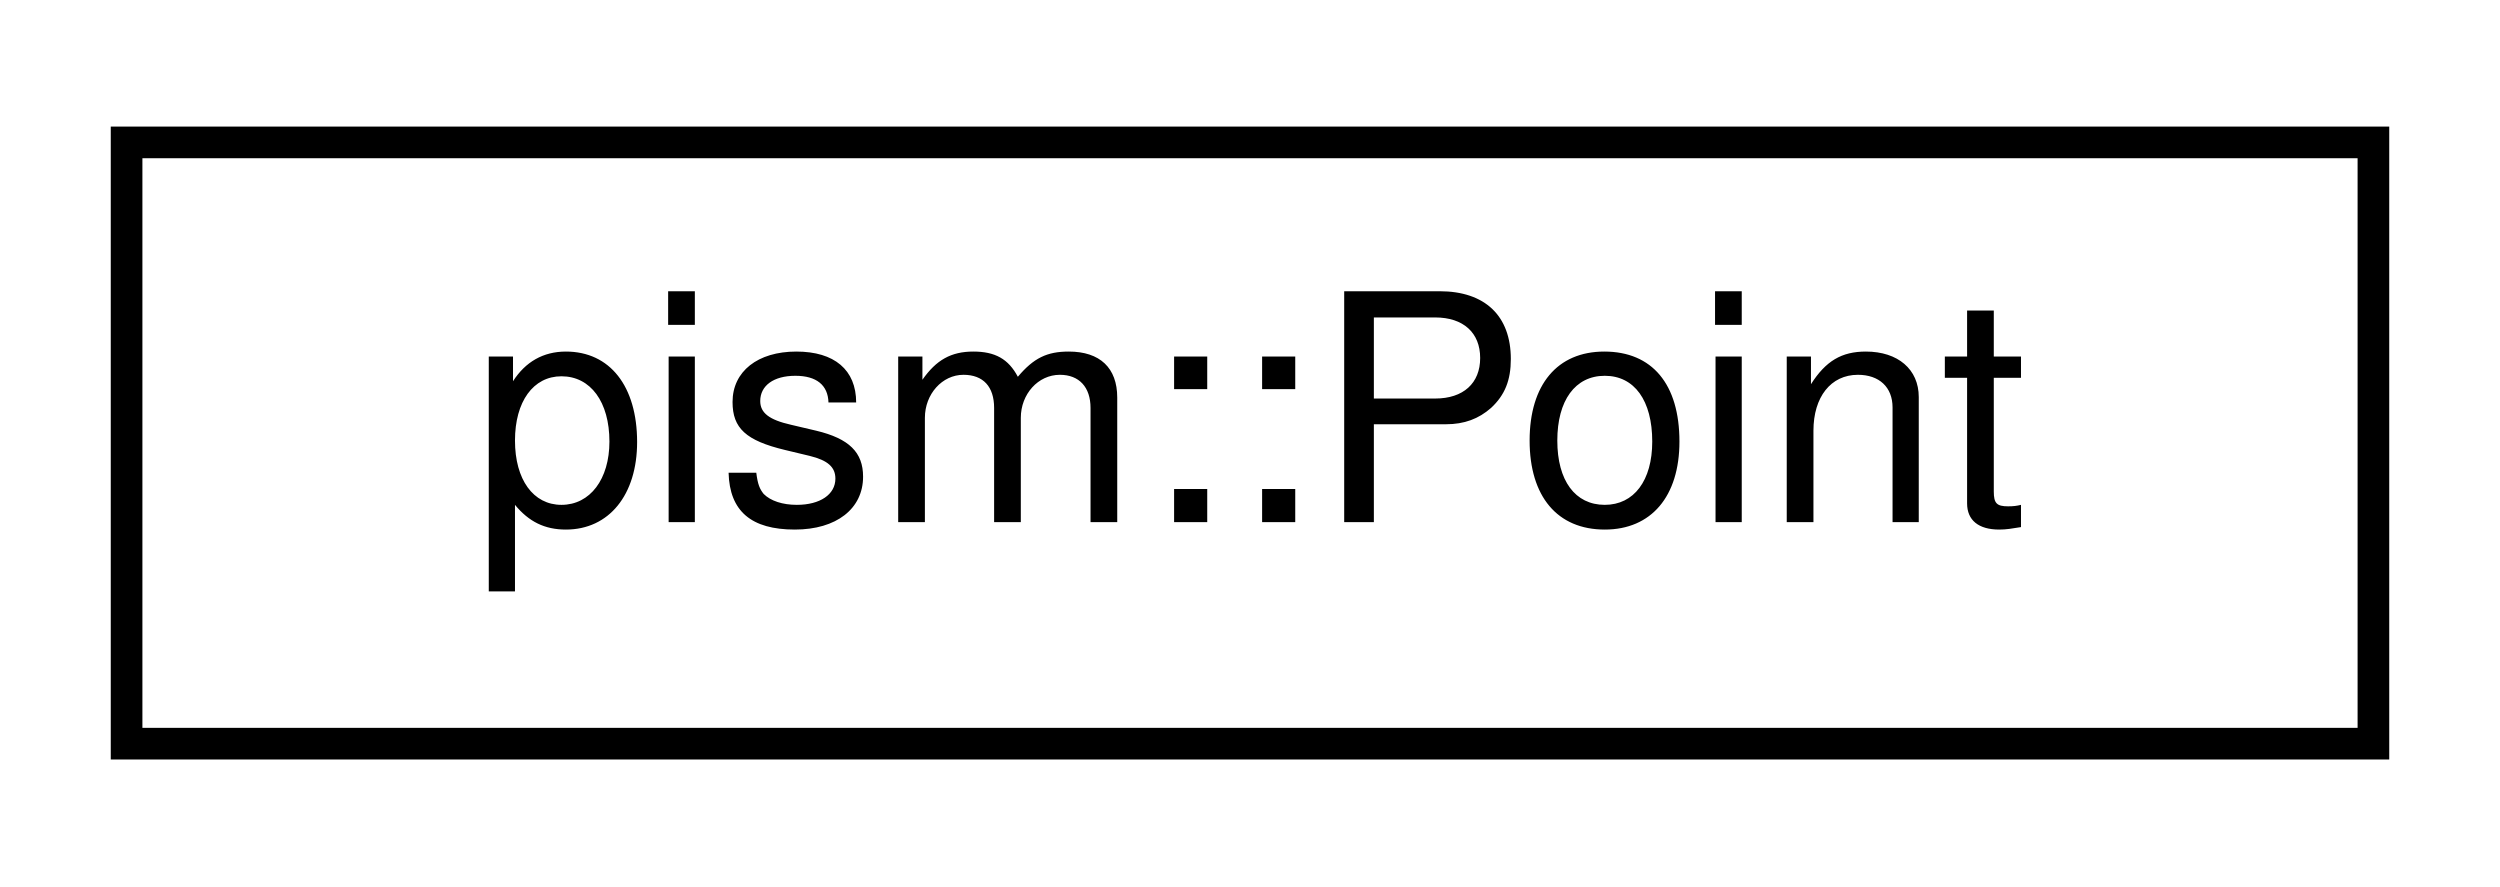
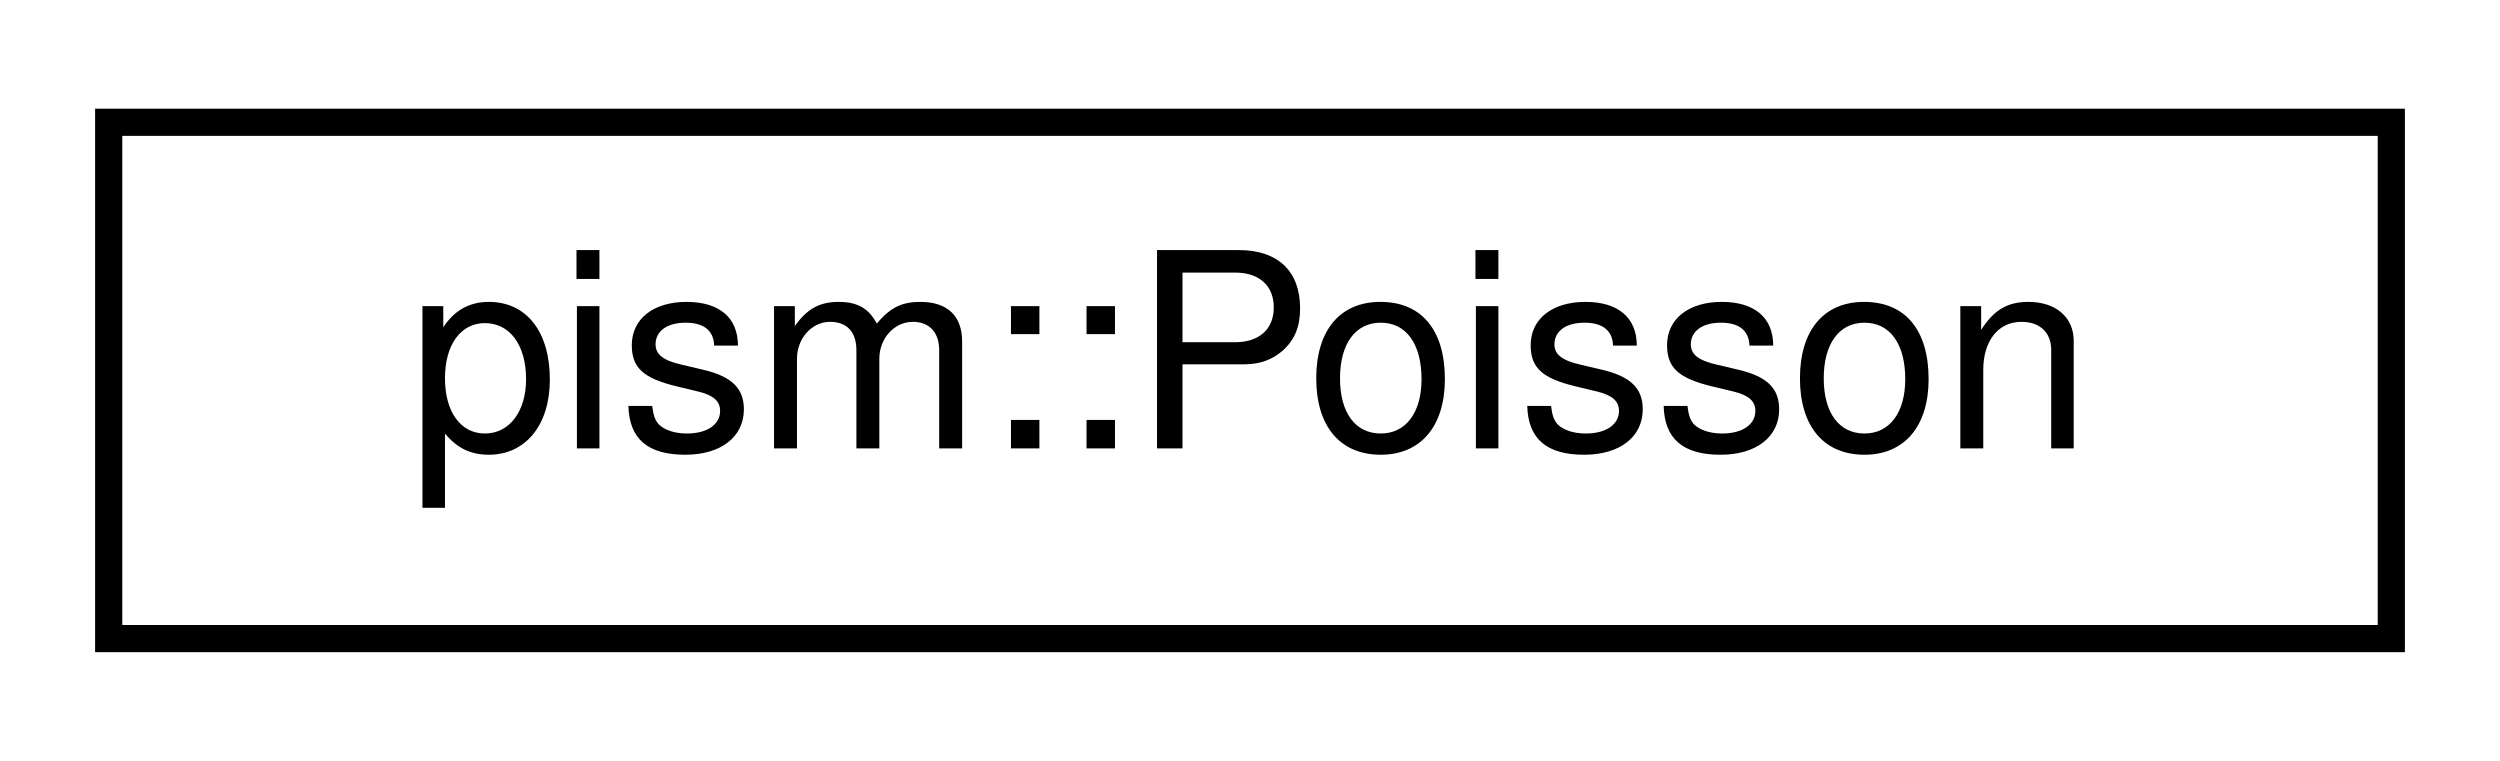
- <svg xmlns="http://www.w3.org/2000/svg" xmlns:xlink="http://www.w3.org/1999/xlink" width="79pt" height="28pt" viewBox="0.00 0.00 79.00 28.00">
+ <svg xmlns="http://www.w3.org/2000/svg" xmlns:xlink="http://www.w3.org/1999/xlink" width="92pt" height="28pt" viewBox="0.00 0.00 92.00 28.00">
  <g id="graph0" class="graph" transform="scale(1 1) rotate(0) translate(4 24)">
    <g id="node1" class="node">
      <g id="a_node1">
-         <a xlink:href="structpism_1_1Point.html" target="_top" xlink:title=" ">
-           <polygon fill="none" stroke="black" points="0,-0.5 0,-19.5 71,-19.5 71,-0.5 0,-0.5" />
-           <text text-anchor="middle" x="35.5" y="-7.5" font-family="Helvetica,sans-Serif" font-size="10.00">pism::Point</text>
+         <a xlink:href="classpism_1_1Poisson.html" target="_top" xlink:title=" ">
+           <polygon fill="none" stroke="black" points="0,-0.5 0,-19.5 84,-19.5 84,-0.5 0,-0.5" />
+           <text text-anchor="middle" x="42" y="-7.5" font-family="Helvetica,sans-Serif" font-size="10.00">pism::Poisson</text>
        </a>
      </g>
    </g>
  </g>
</svg>
